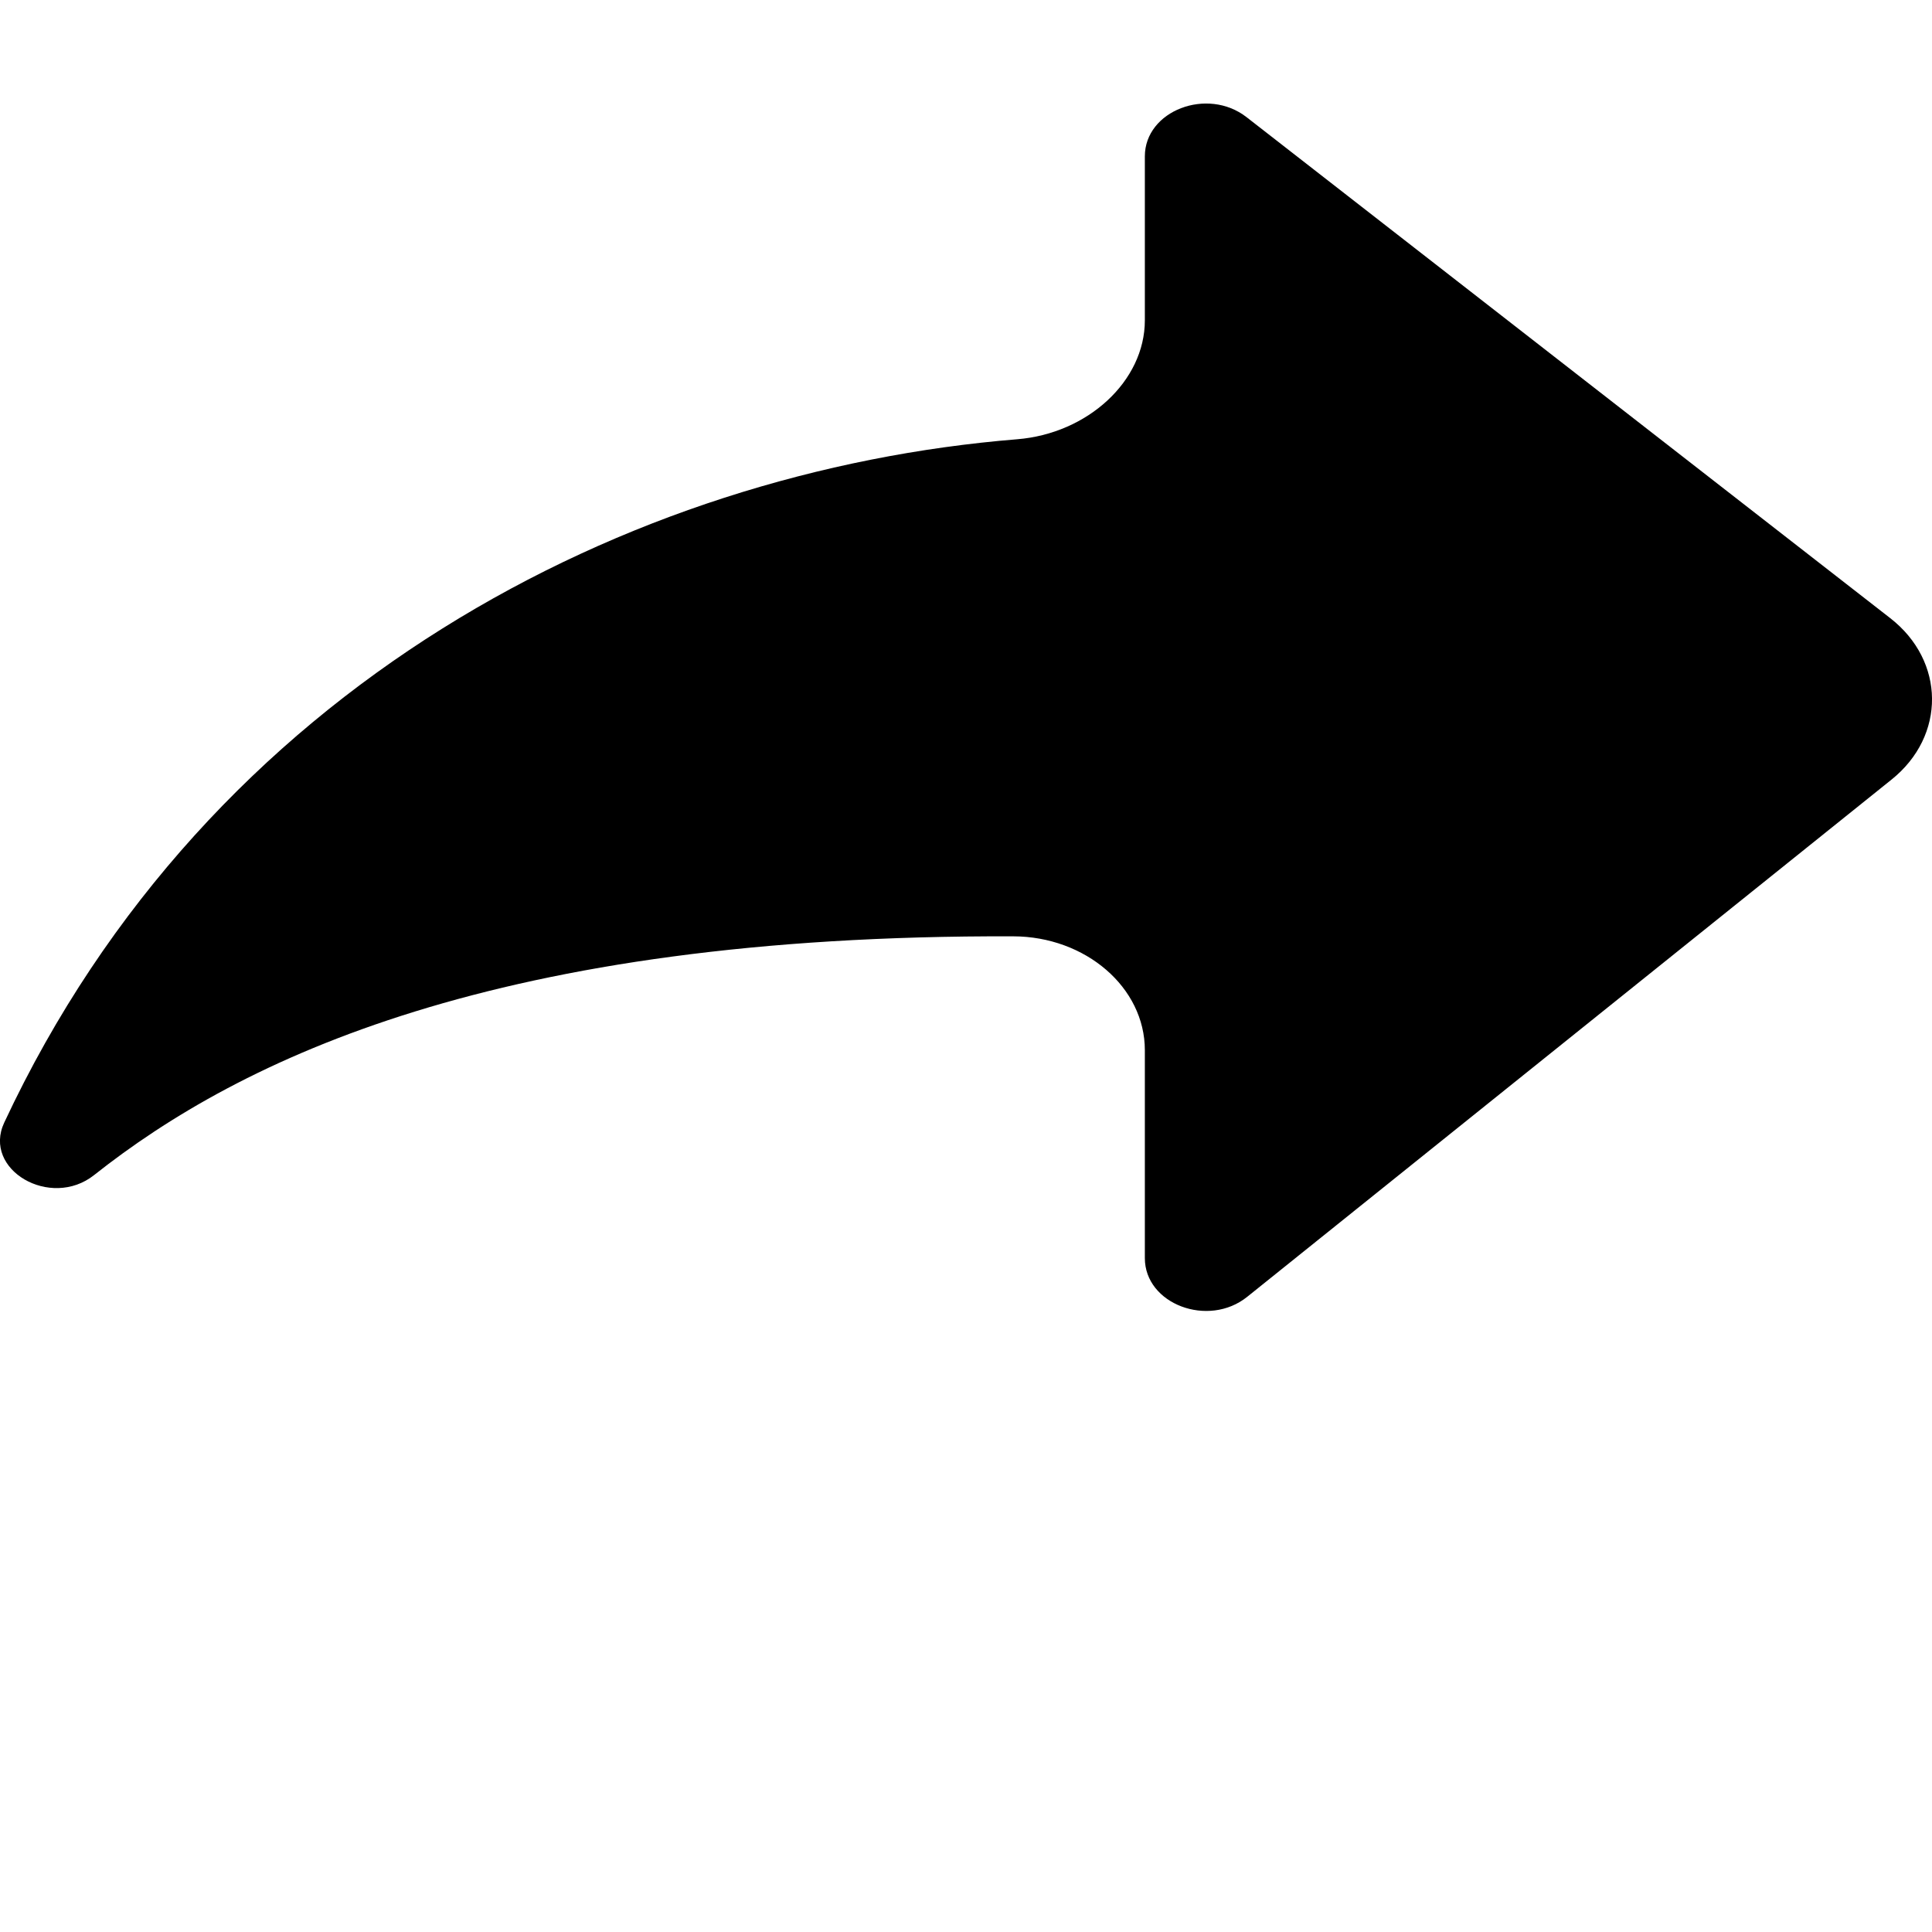
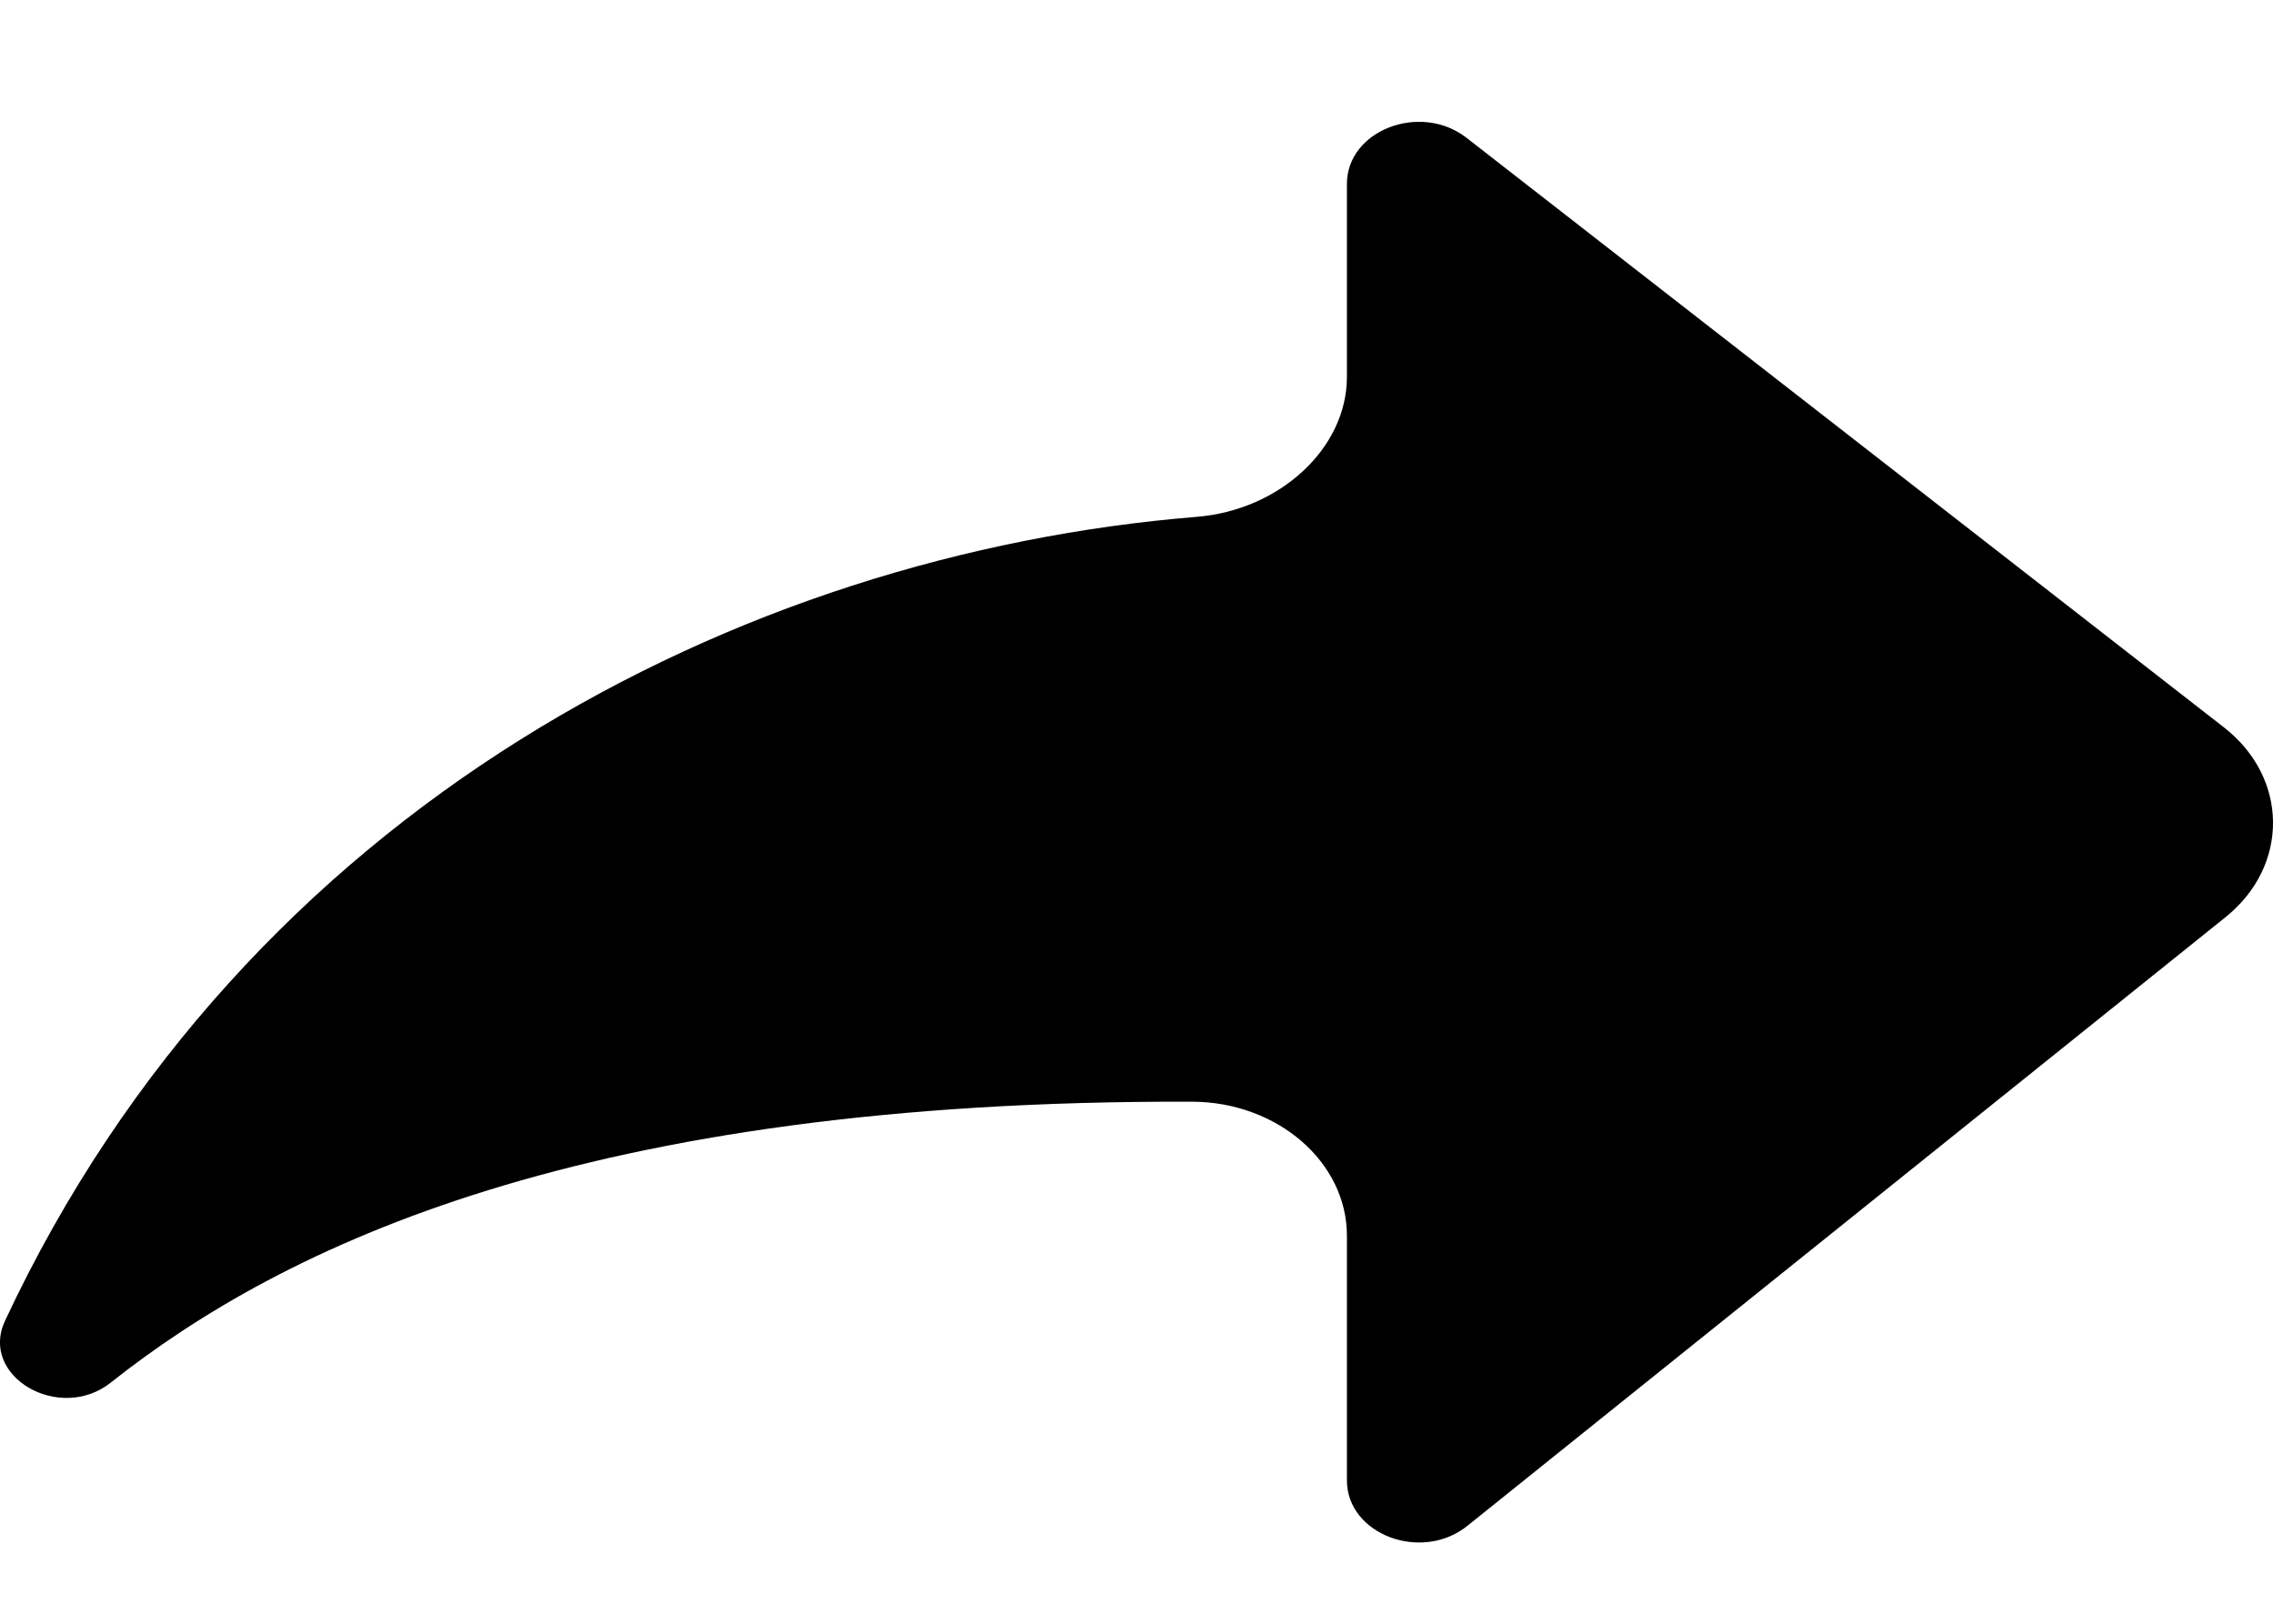
- <svg xmlns="http://www.w3.org/2000/svg" viewBox="0 0 14 14">
+ <svg xmlns="http://www.w3.org/2000/svg" viewBox="0 0 14 10">
  <path fill="currentColor" d="M8.296 2.321V1.133C8.296 0.802 8.749 0.628 9.033 0.849L13.697 4.479C14.097 4.79 14.102 5.332 13.707 5.649L9.038 9.397C8.756 9.624 8.296 9.45 8.296 9.117V7.61C8.296 7.156 7.867 6.786 7.342 6.785C3.601 6.772 1.744 7.674 0.682 8.515C0.367 8.765 -0.13 8.477 0.031 8.134C1.515 4.962 4.566 3.411 7.371 3.183C7.88 3.142 8.296 2.763 8.296 2.321" />
</svg>
